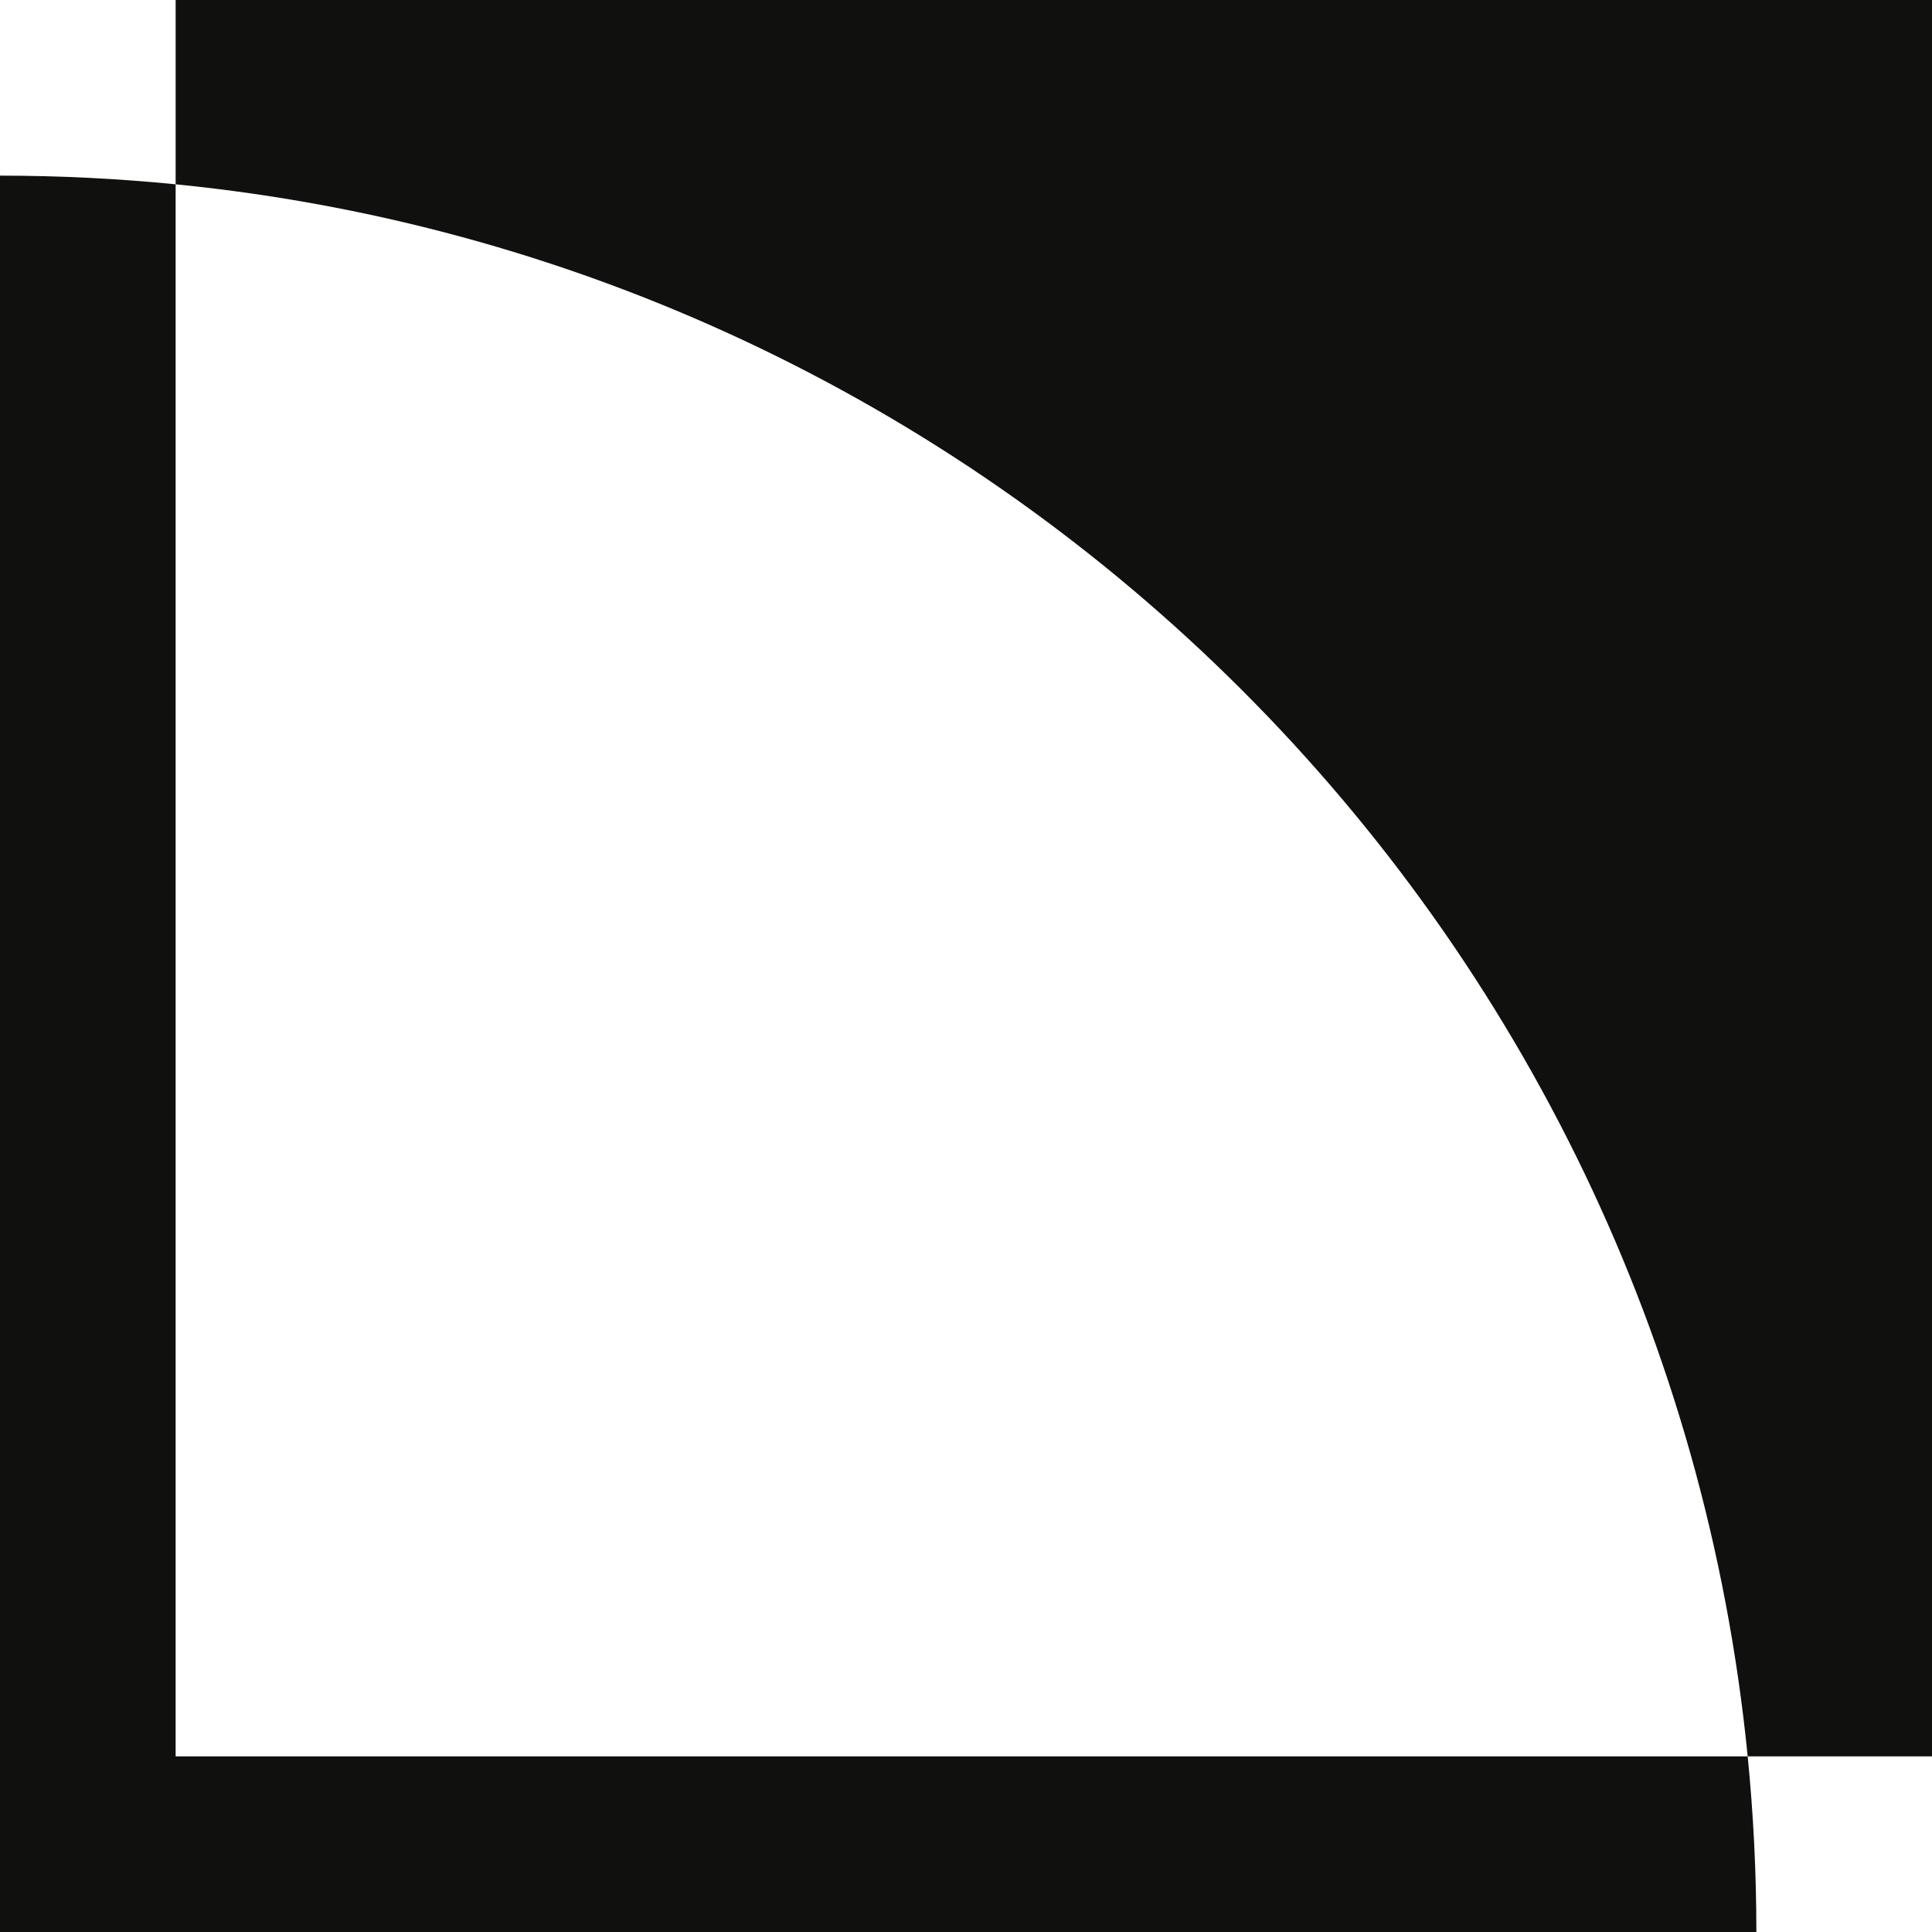
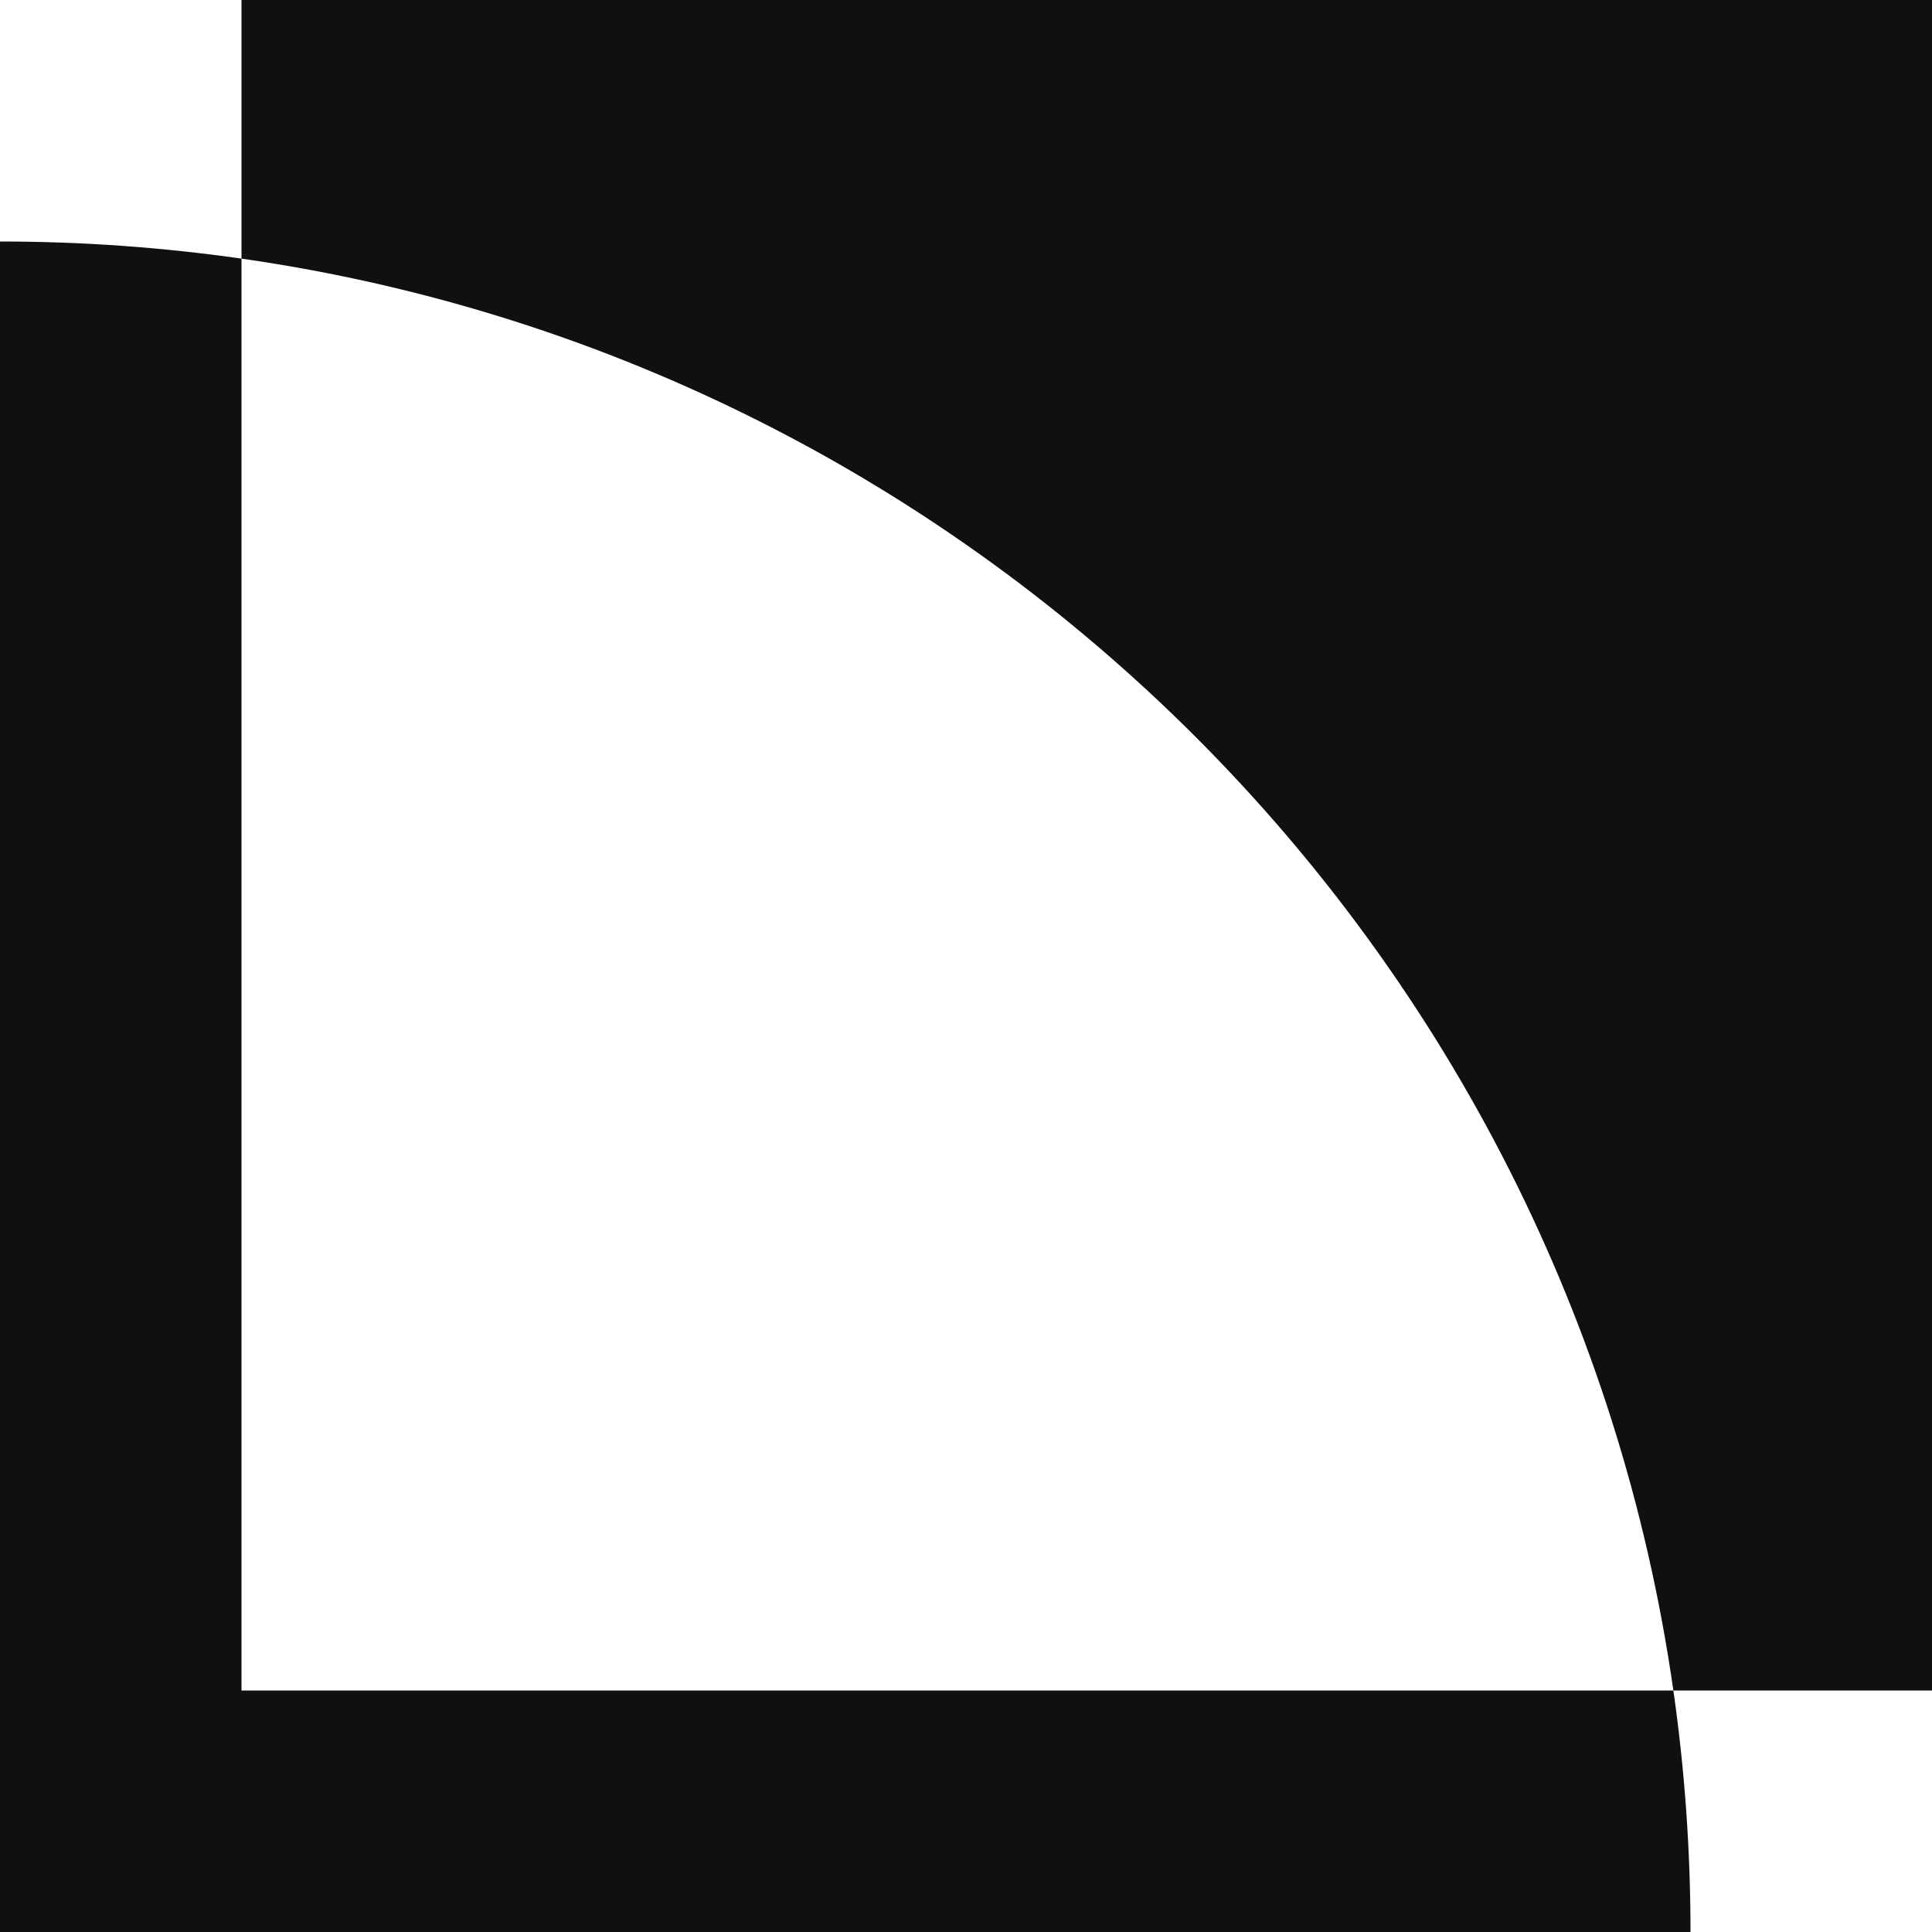
<svg xmlns="http://www.w3.org/2000/svg" width="200" height="200" viewBox="0 0 200 200" fill="none">
-   <path d="M0 18.182C6.136 18.182 12.202 18.486 18.182 19.079V181.818H180.92C181.514 187.798 181.818 193.864 181.818 200H0V18.182ZM200 181.818H180.92C172.391 95.92 104.08 27.608 18.182 19.079V0H200V181.818Z" fill="#10100F" />
+   <path d="M0 25C8.488 25 16.835 25.605 25 26.773V175H173.227C174.395 183.165 175 191.512 175 200H0V25ZM200 175H173.227C162.264 98.358 101.642 37.736 25 26.773V0H200V175Z" fill="#10100F" />
</svg>
